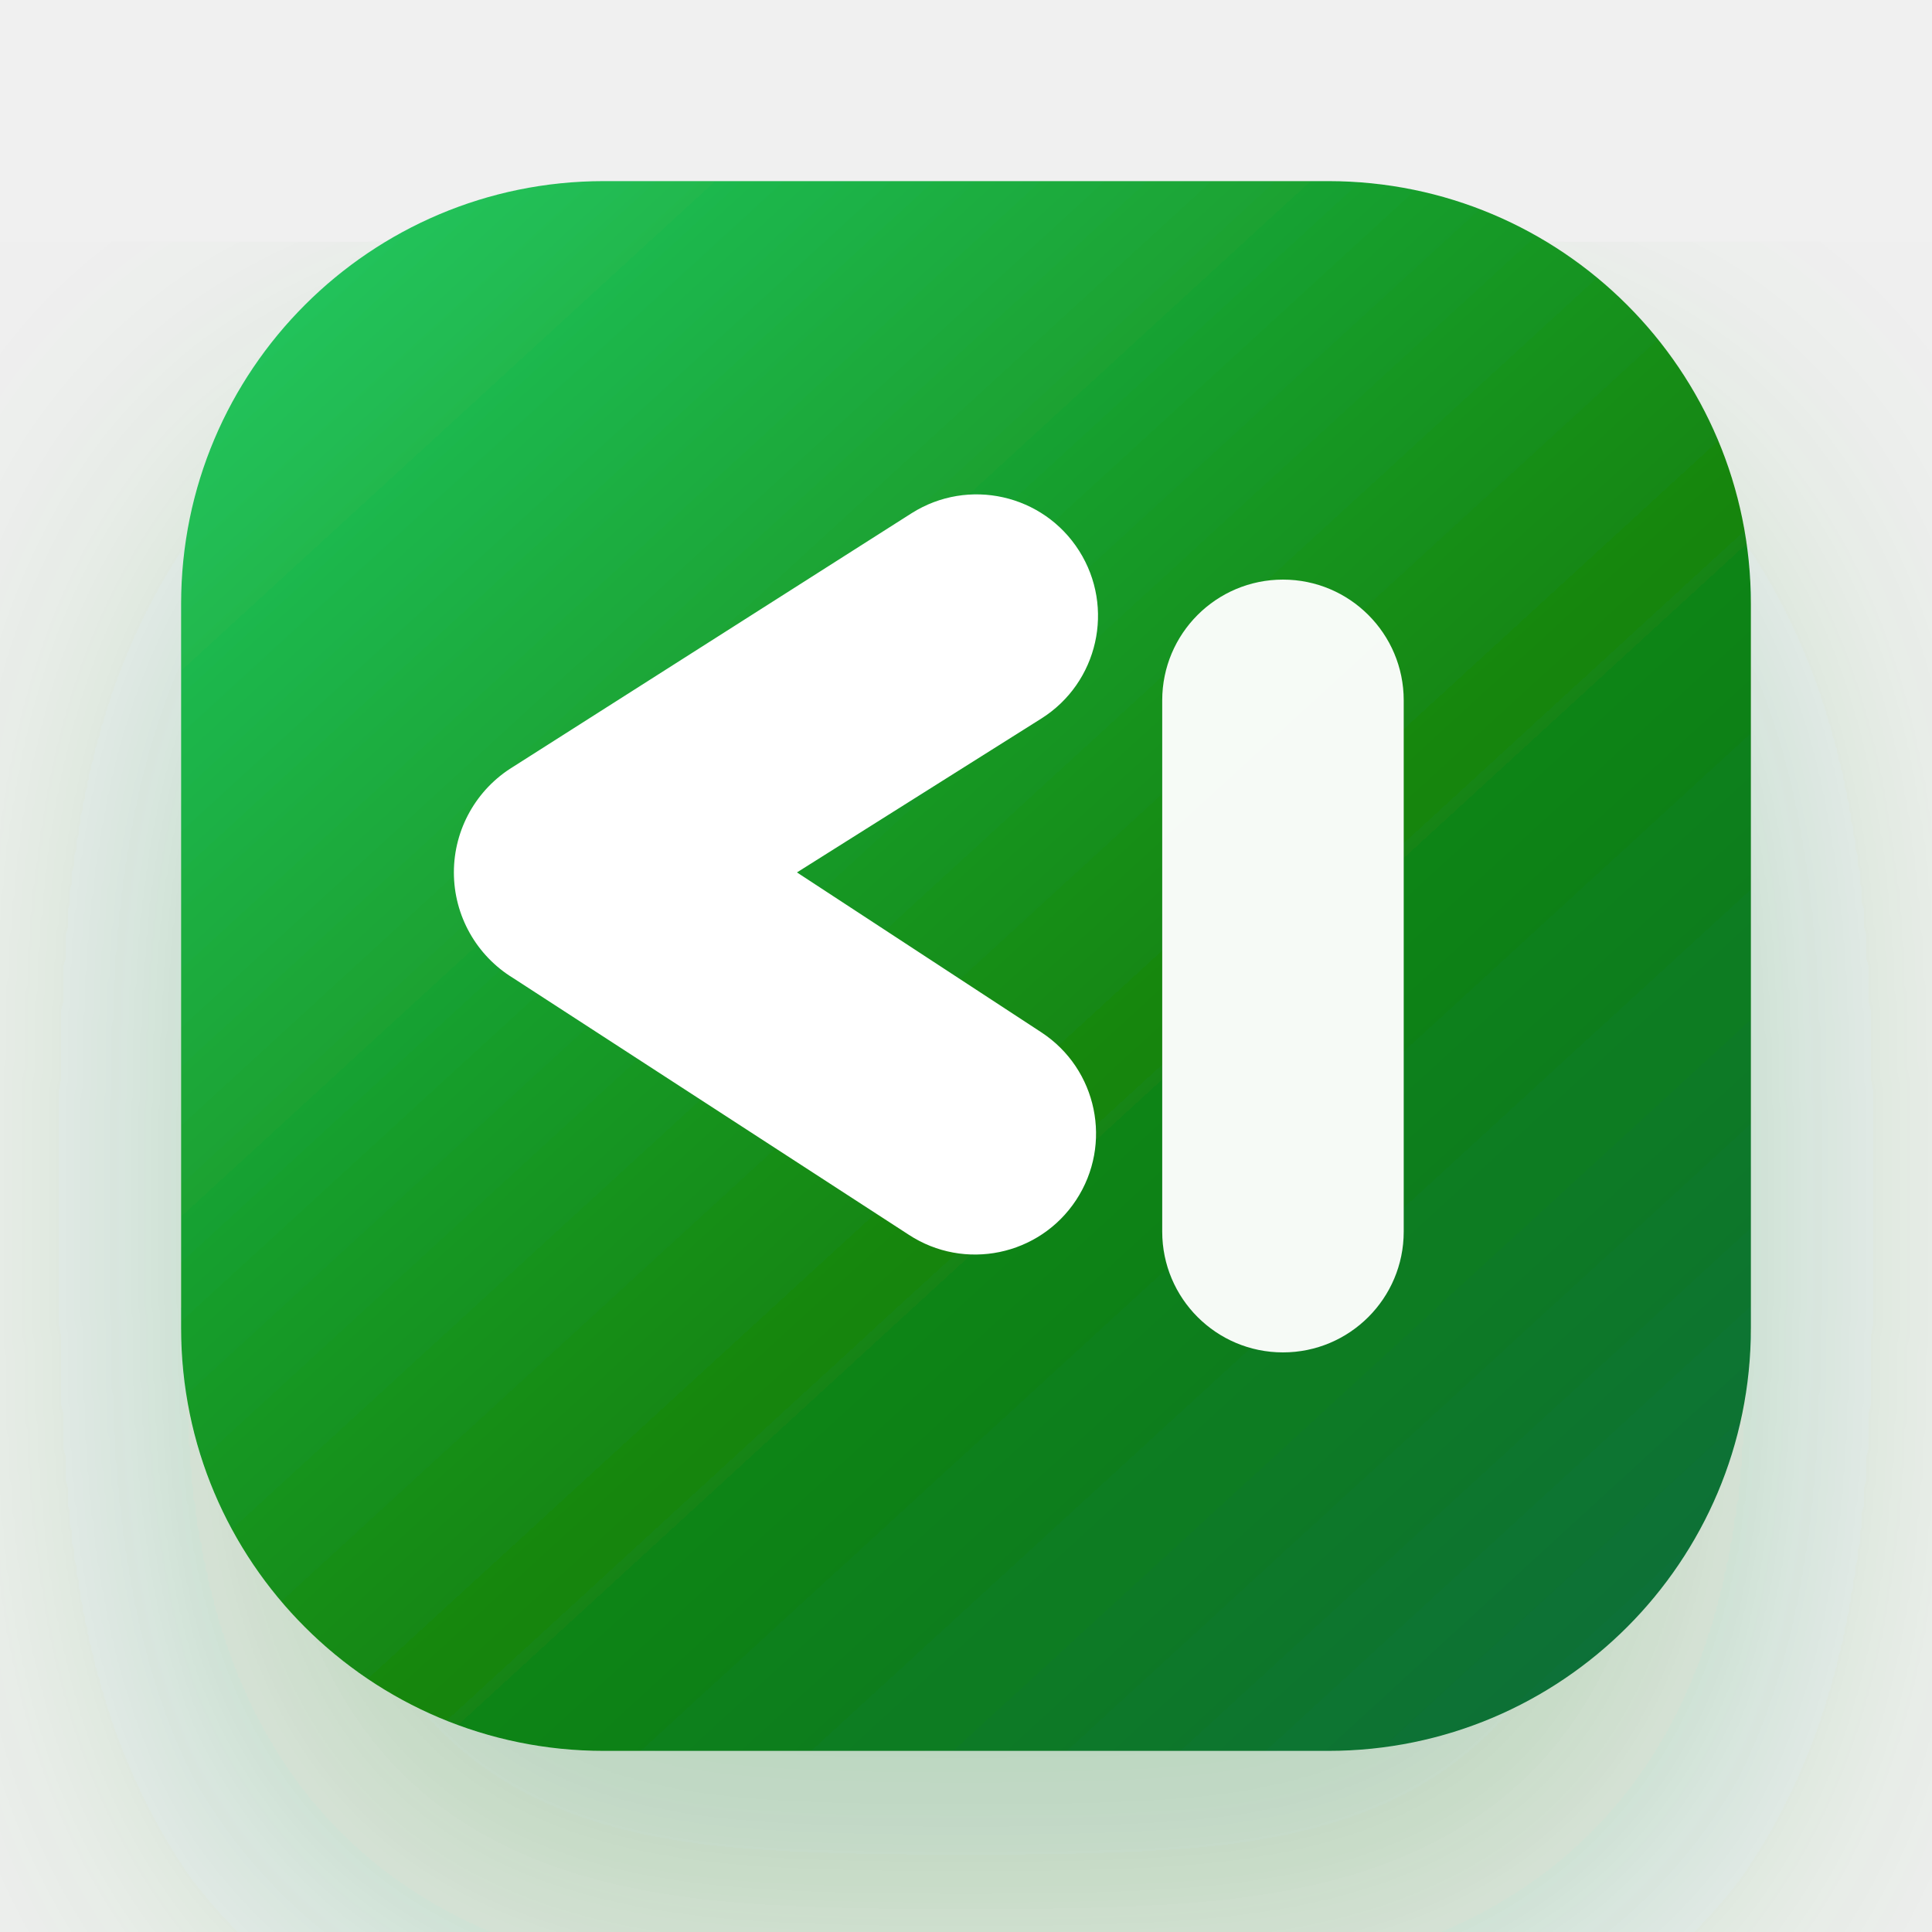
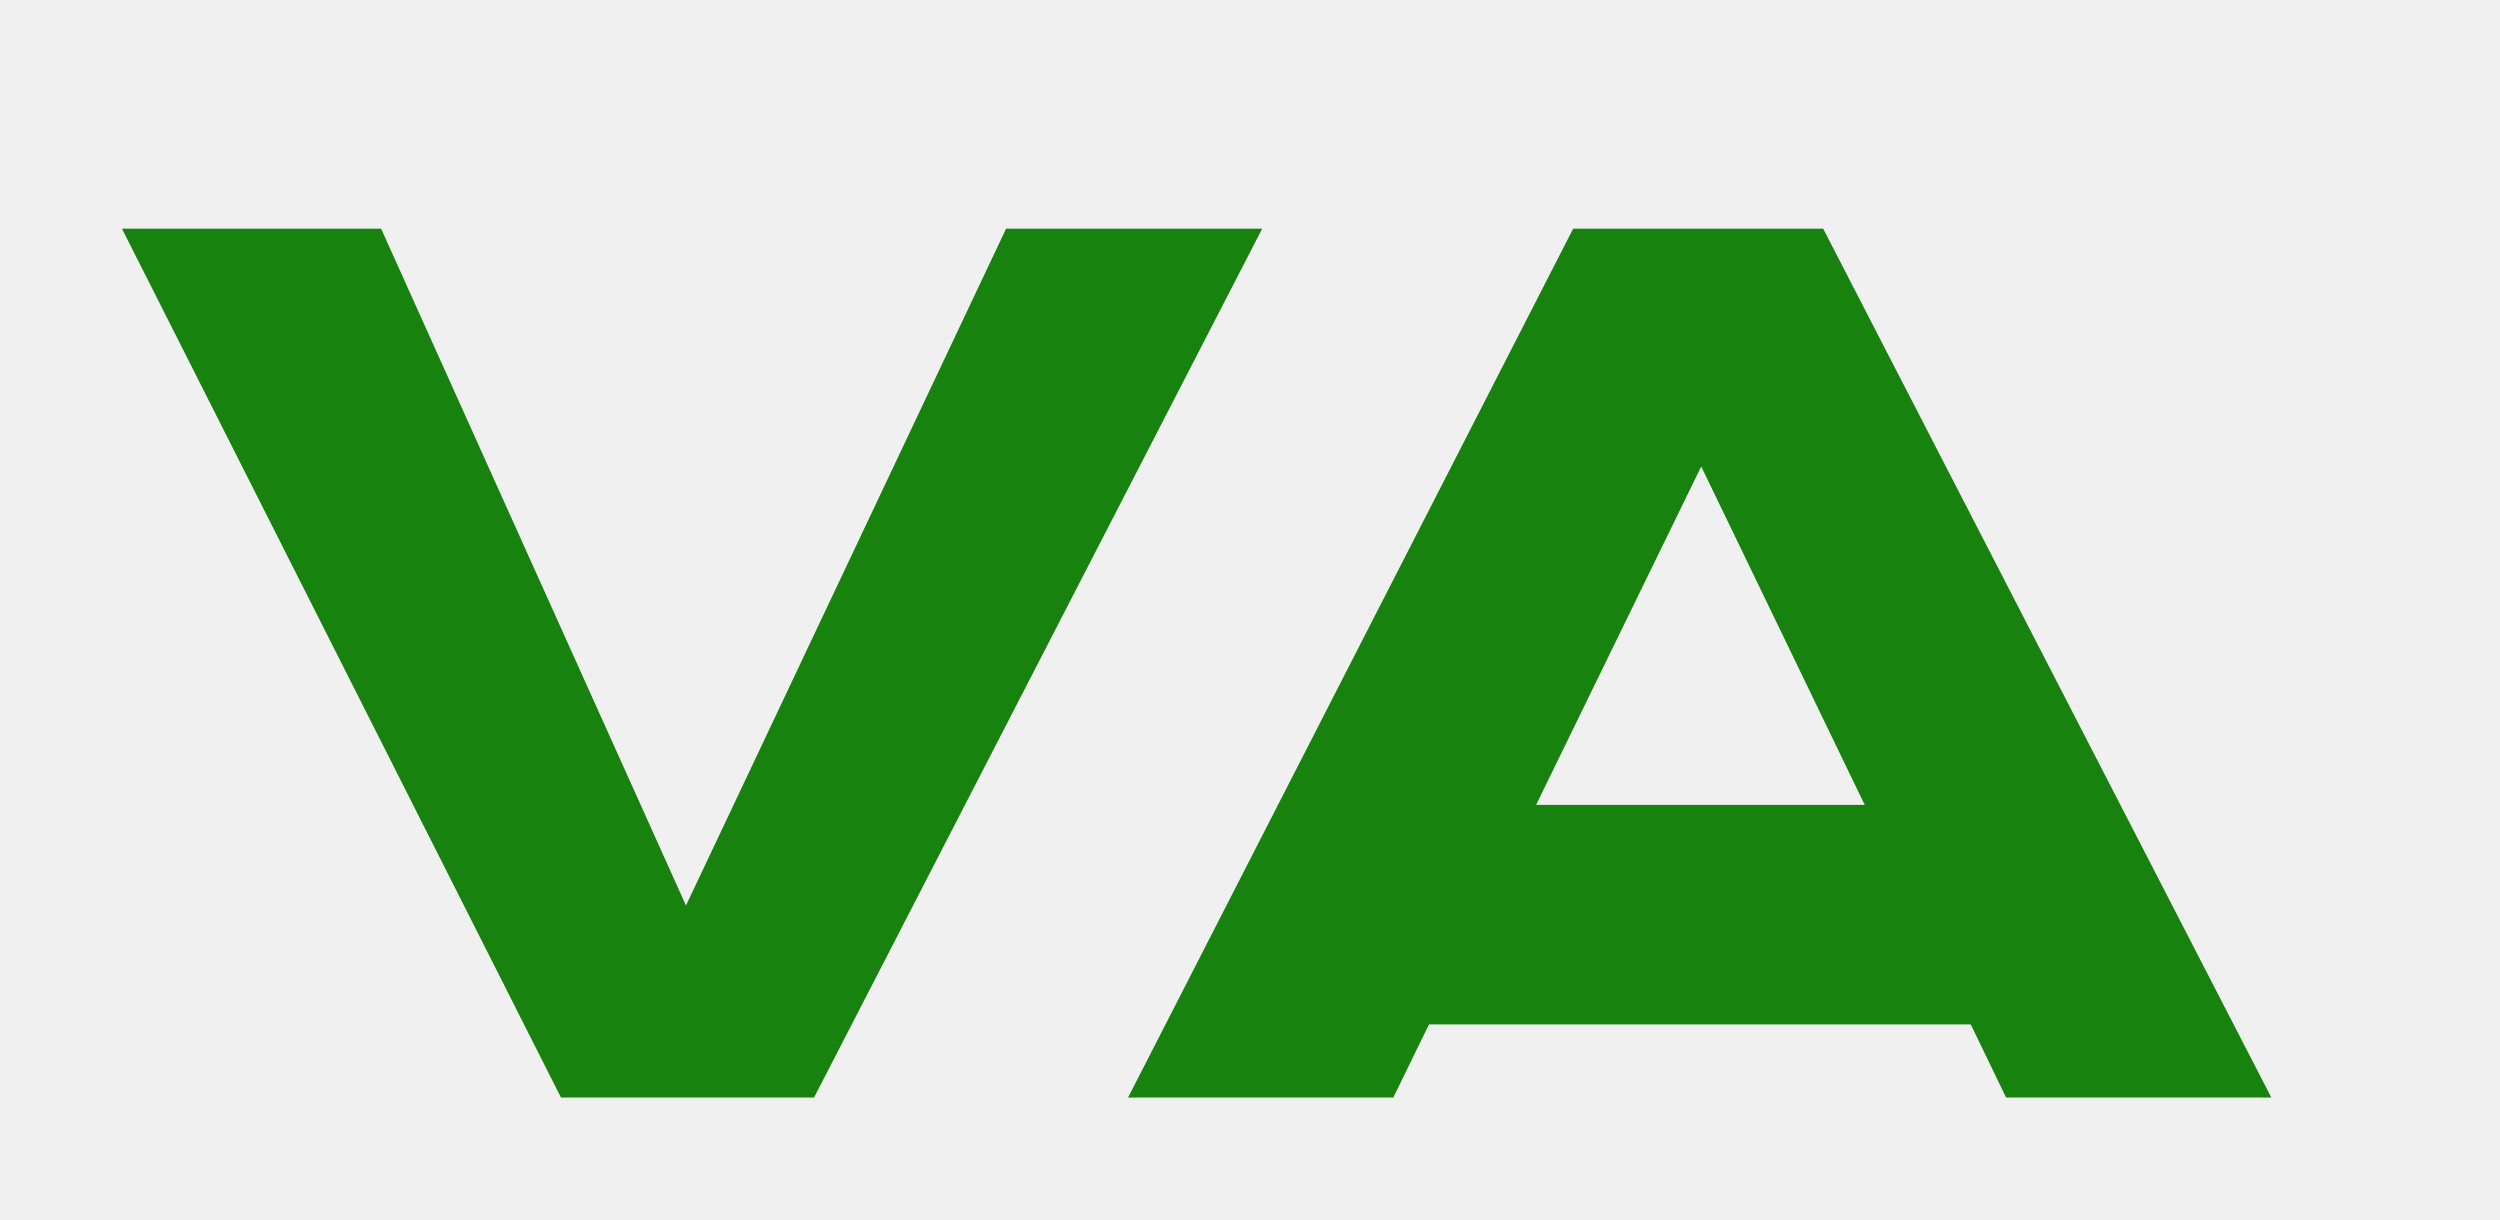
- <svg xmlns="http://www.w3.org/2000/svg" viewBox="0 0 64 64" role="img" aria-labelledby="title">
-   <defs>
-     <linearGradient id="g" x1="10" y1="8" x2="54" y2="56" gradientUnits="userSpaceOnUse">
-       <stop offset="0" stop-color="#23c55e" />
-       <stop offset="0.58" stop-color="#12860f" />
-       <stop offset="1" stop-color="#0b6f3a" />
-     </linearGradient>
-     <filter id="s" x="-20%" y="-20%" width="140%" height="150%">
-       <feDropShadow dx="0" dy="8" stdDeviation="8" flood-color="#148a2e" flood-opacity="0.28" />
-     </filter>
-   </defs>
-   <rect x="6" y="6" width="52" height="52" rx="14" fill="url(#g)" filter="url(#s)" />
-   <path d="M17 25.4 30.2 17a4 4 0 0 1 4.3 6.8l-8.1 5.1 8.1 5.3a4 4 0 1 1-4.4 6.7L17 32.4a4.1 4.1 0 0 1 0-7Z" fill="#fff" />
-   <path d="M42.5 19.2a4 4 0 0 1 4 4v17.6a4 4 0 1 1-8 0V23.2a4 4 0 0 1 4-4Z" fill="#fff" opacity="0.96" />
+ <svg xmlns="http://www.w3.org/2000/svg" viewBox="0 0 82 40" role="img" aria-labelledby="title">
+   <path d="M4 7.5h8.5l10 22.2L33 7.5h8.4L26.7 36h-8.3L4 7.5Z" fill="#18820f" />
+   <path d="M37 36 51.6 7.5h8.2L74.5 36h-8.7l-10-20.7L45.7 36H37Z" fill="#18820f" />
+   <path d="M50.2 26.4h11.6l3.6 7.2H46.6l3.6-7.2Z" fill="#18820f" />
</svg>
